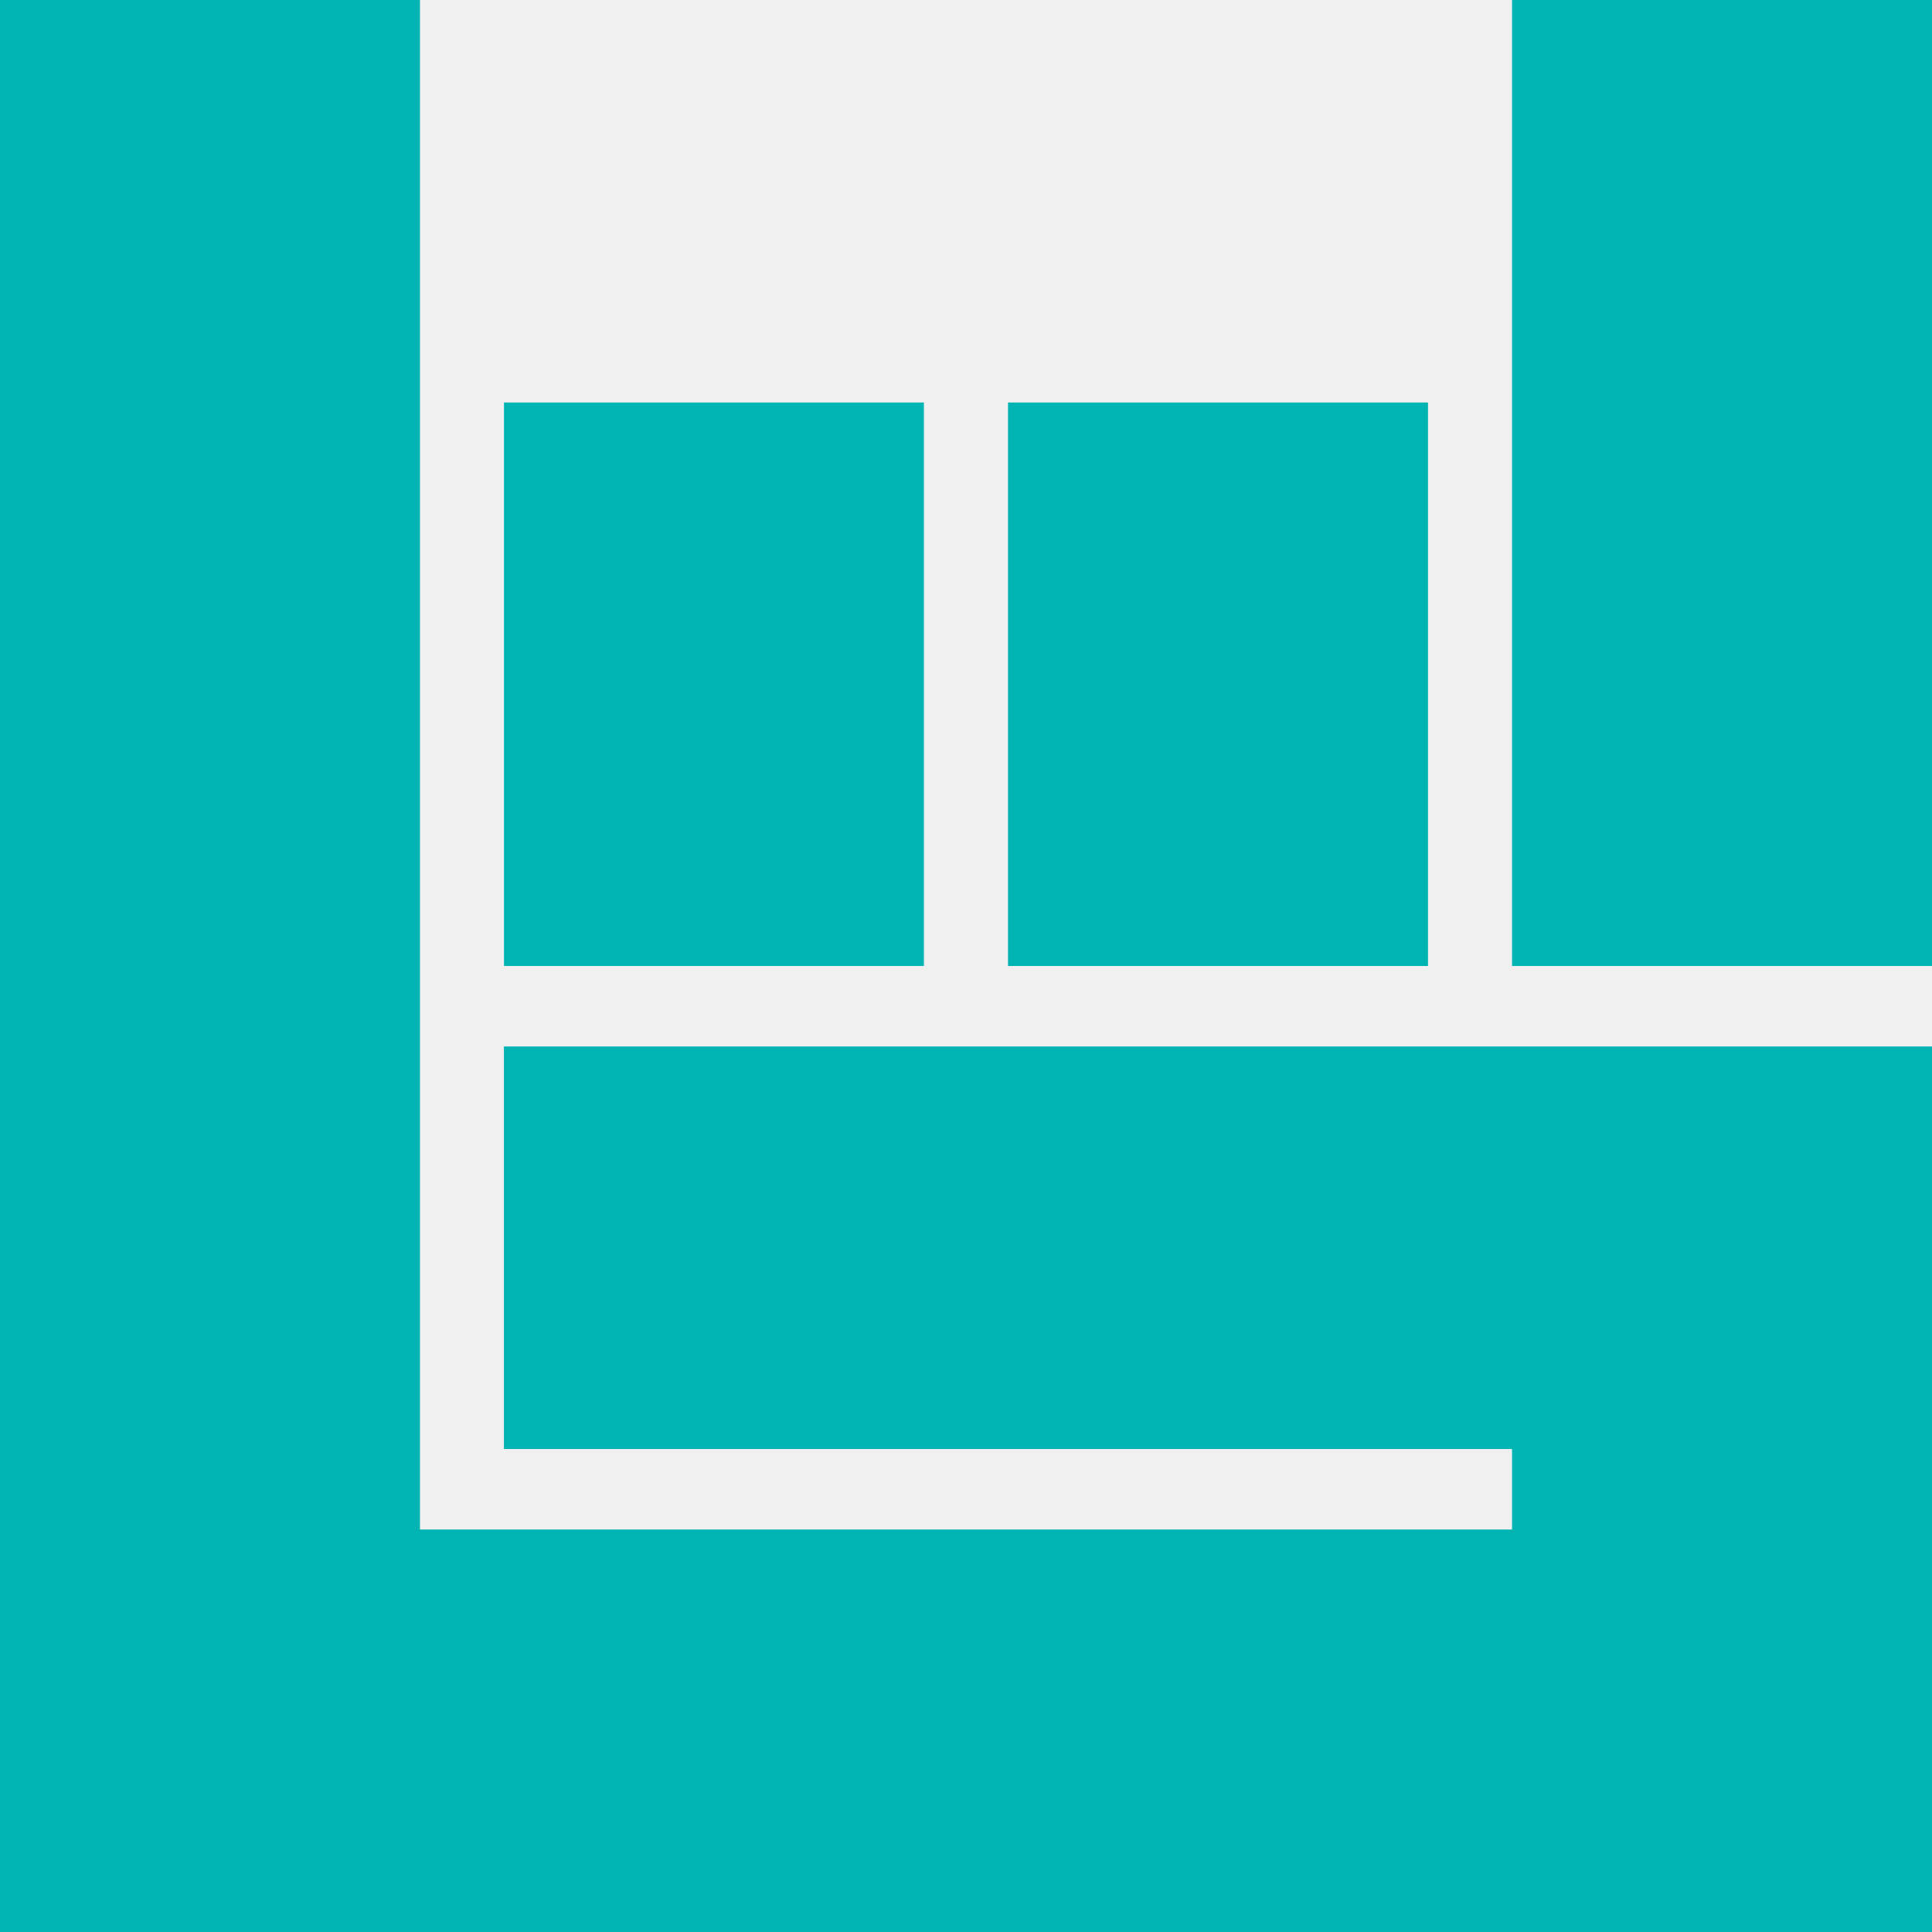
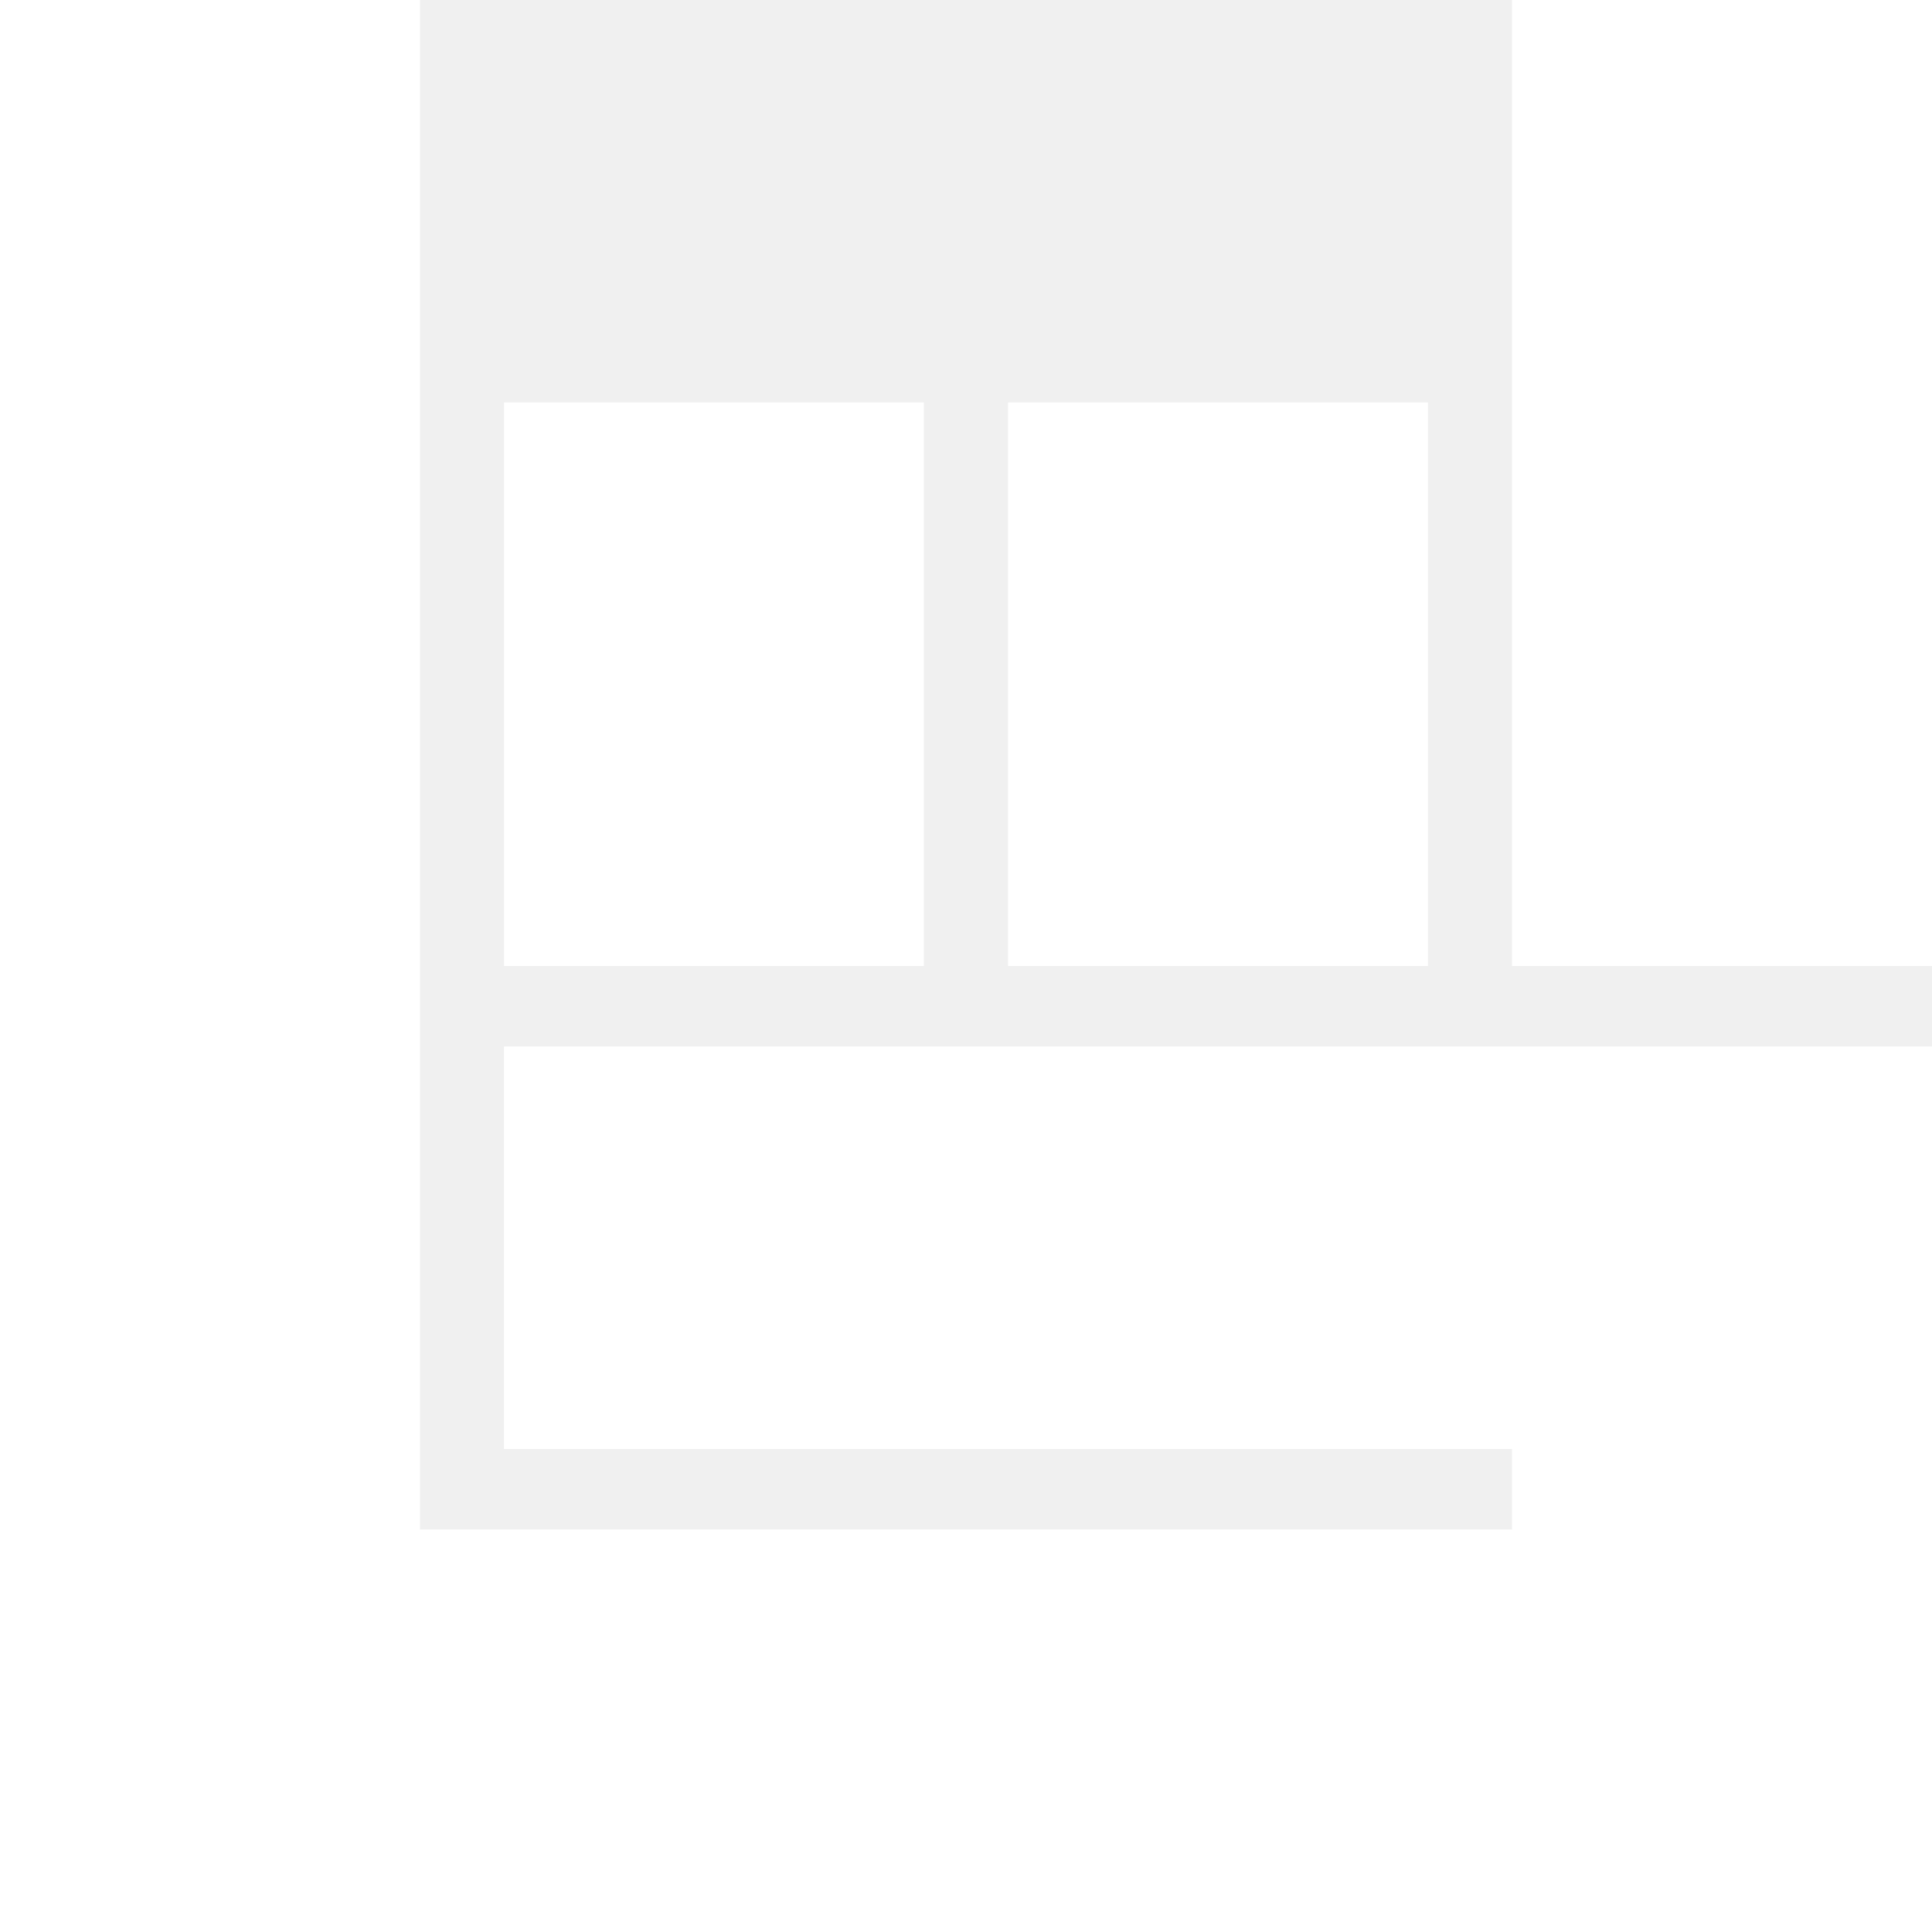
<svg xmlns="http://www.w3.org/2000/svg" width="24" height="24" viewBox="0 0 24 24">
-   <path fill="#00B4B3" fill-rule="evenodd" d="M18.783 0H24v12h-5.217V0zm-6.261 5h5.217v7h-5.217V5zM6.26 5h5.217v7H6.261V5zM24 24H0V0h5.217v19h13.566v-1H6.26v-5H24v11z" />
+   <path fill="#ffffff" fill-rule="evenodd" d="M18.783 0H24v12h-5.217V0zm-6.261 5h5.217v7h-5.217V5zM6.26 5h5.217v7H6.261V5zM24 24H0V0h5.217v19h13.566v-1H6.26v-5H24v11z" />
</svg>
